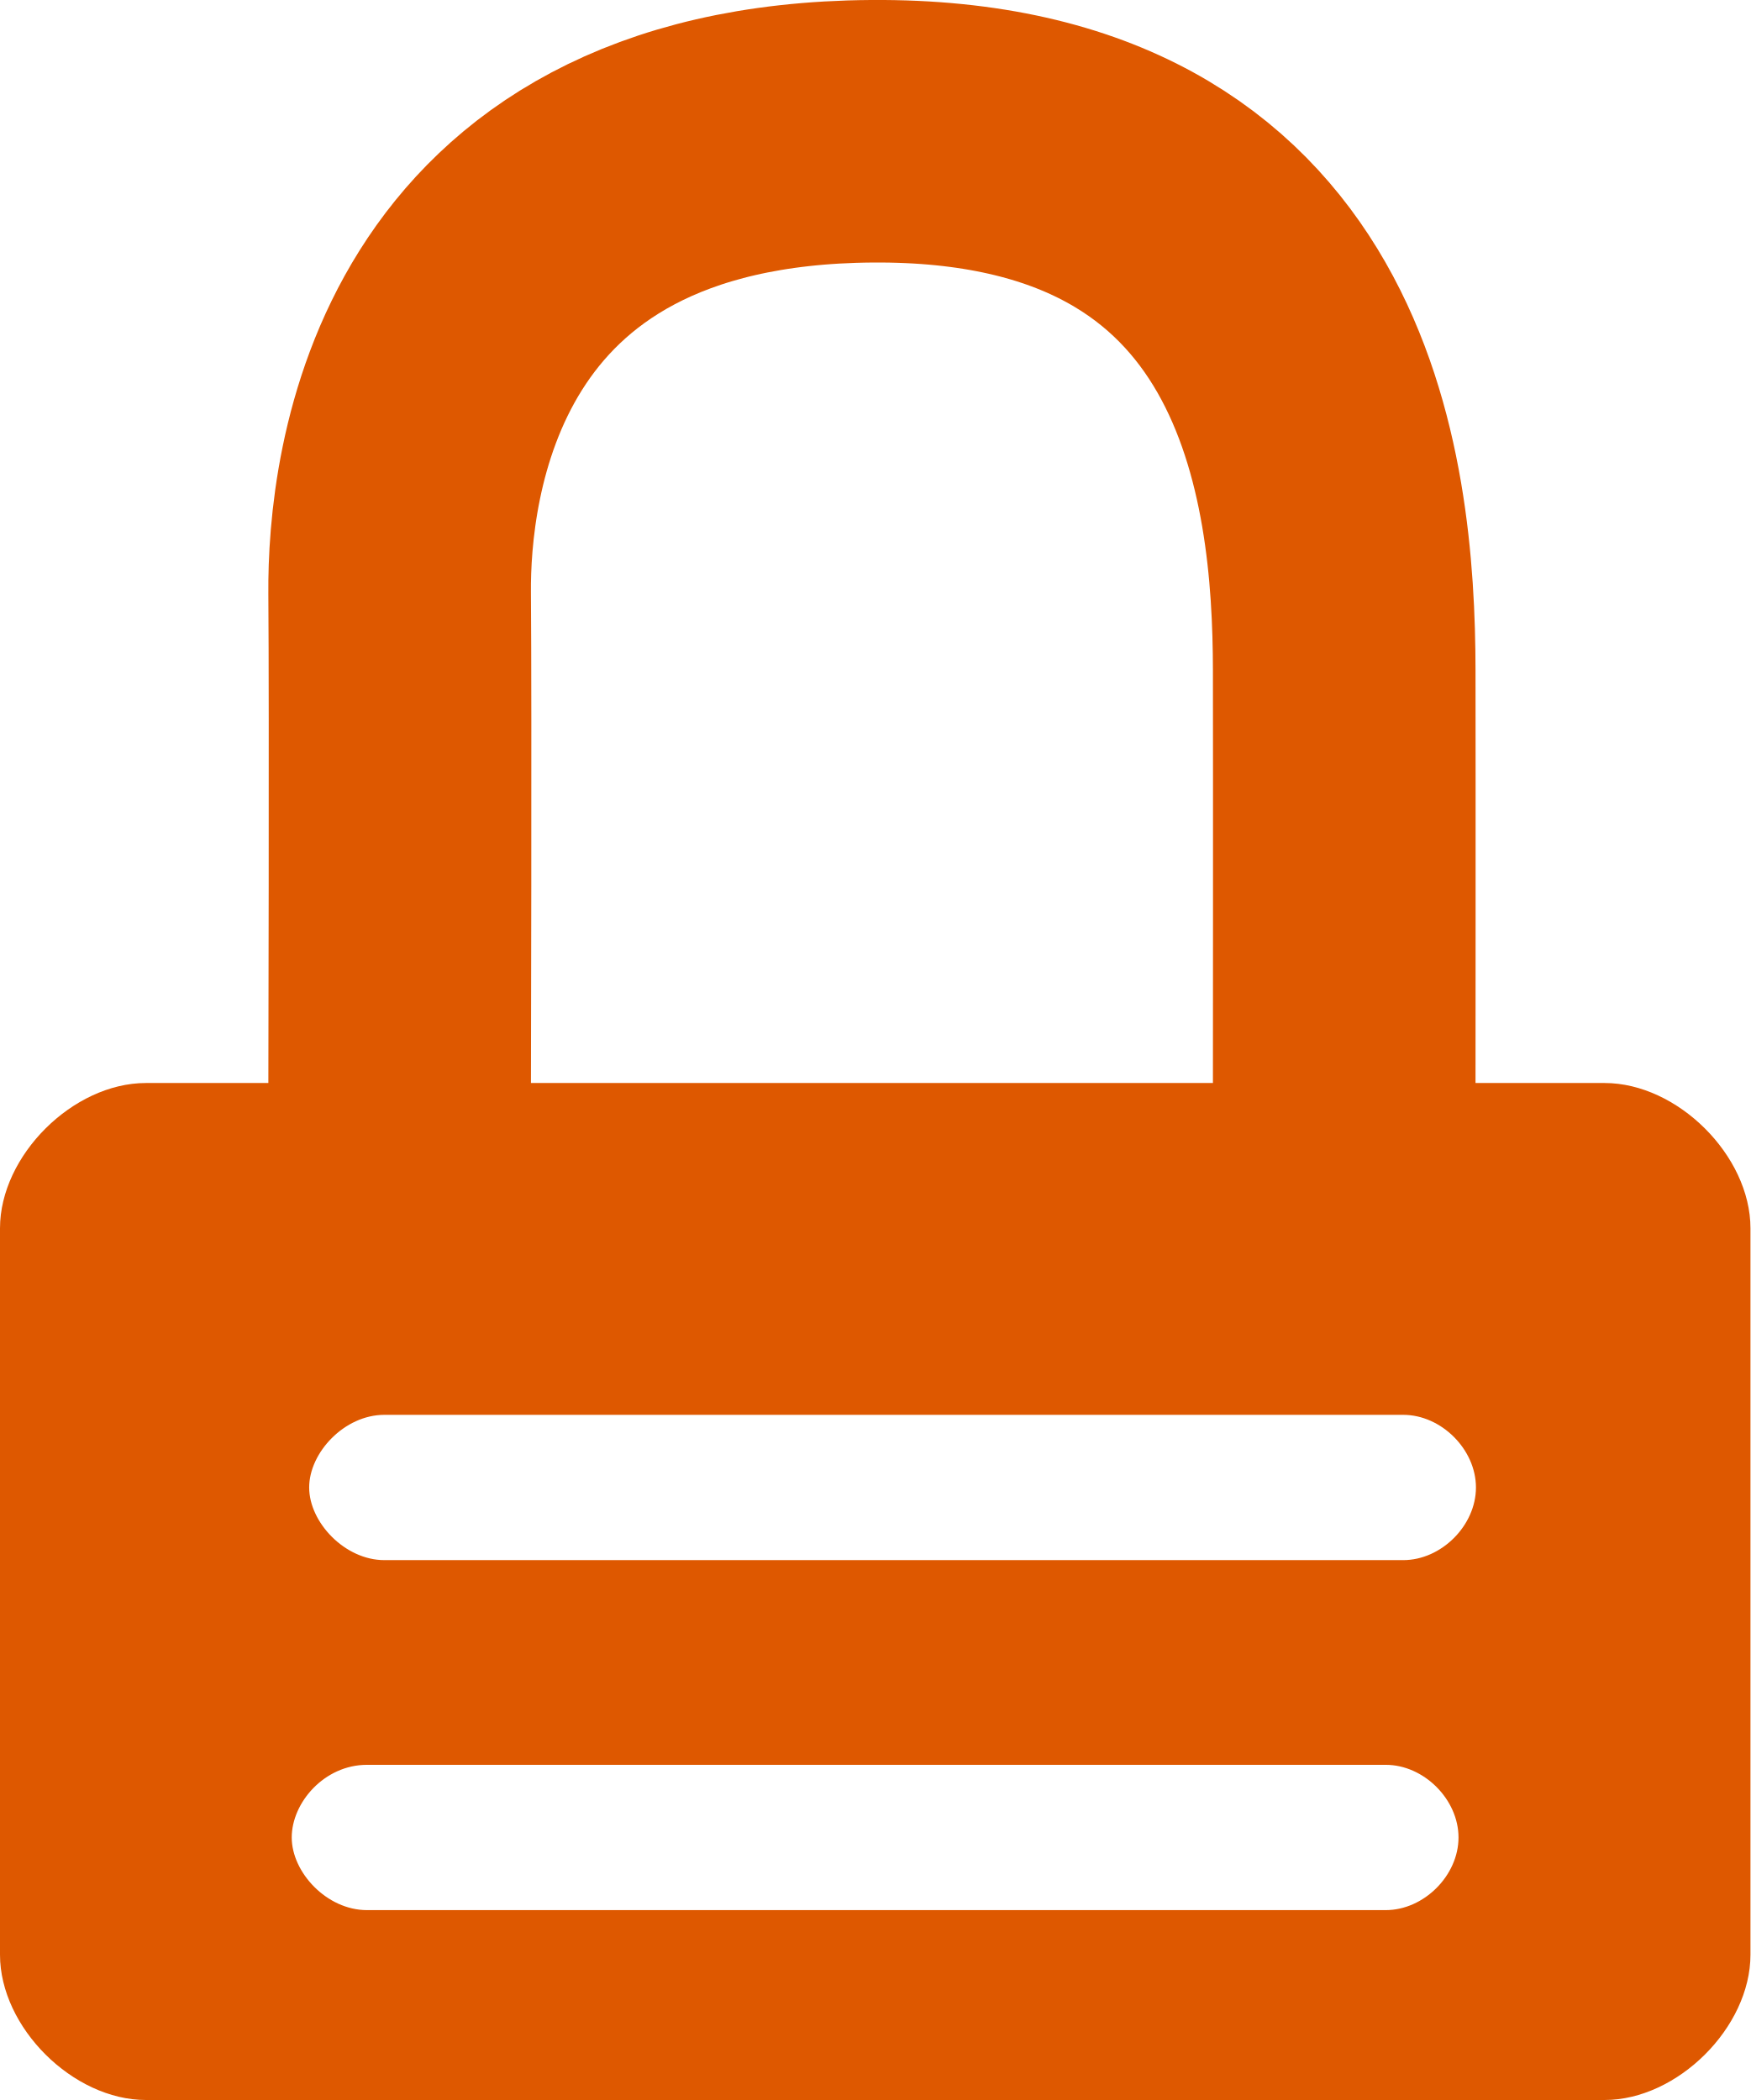
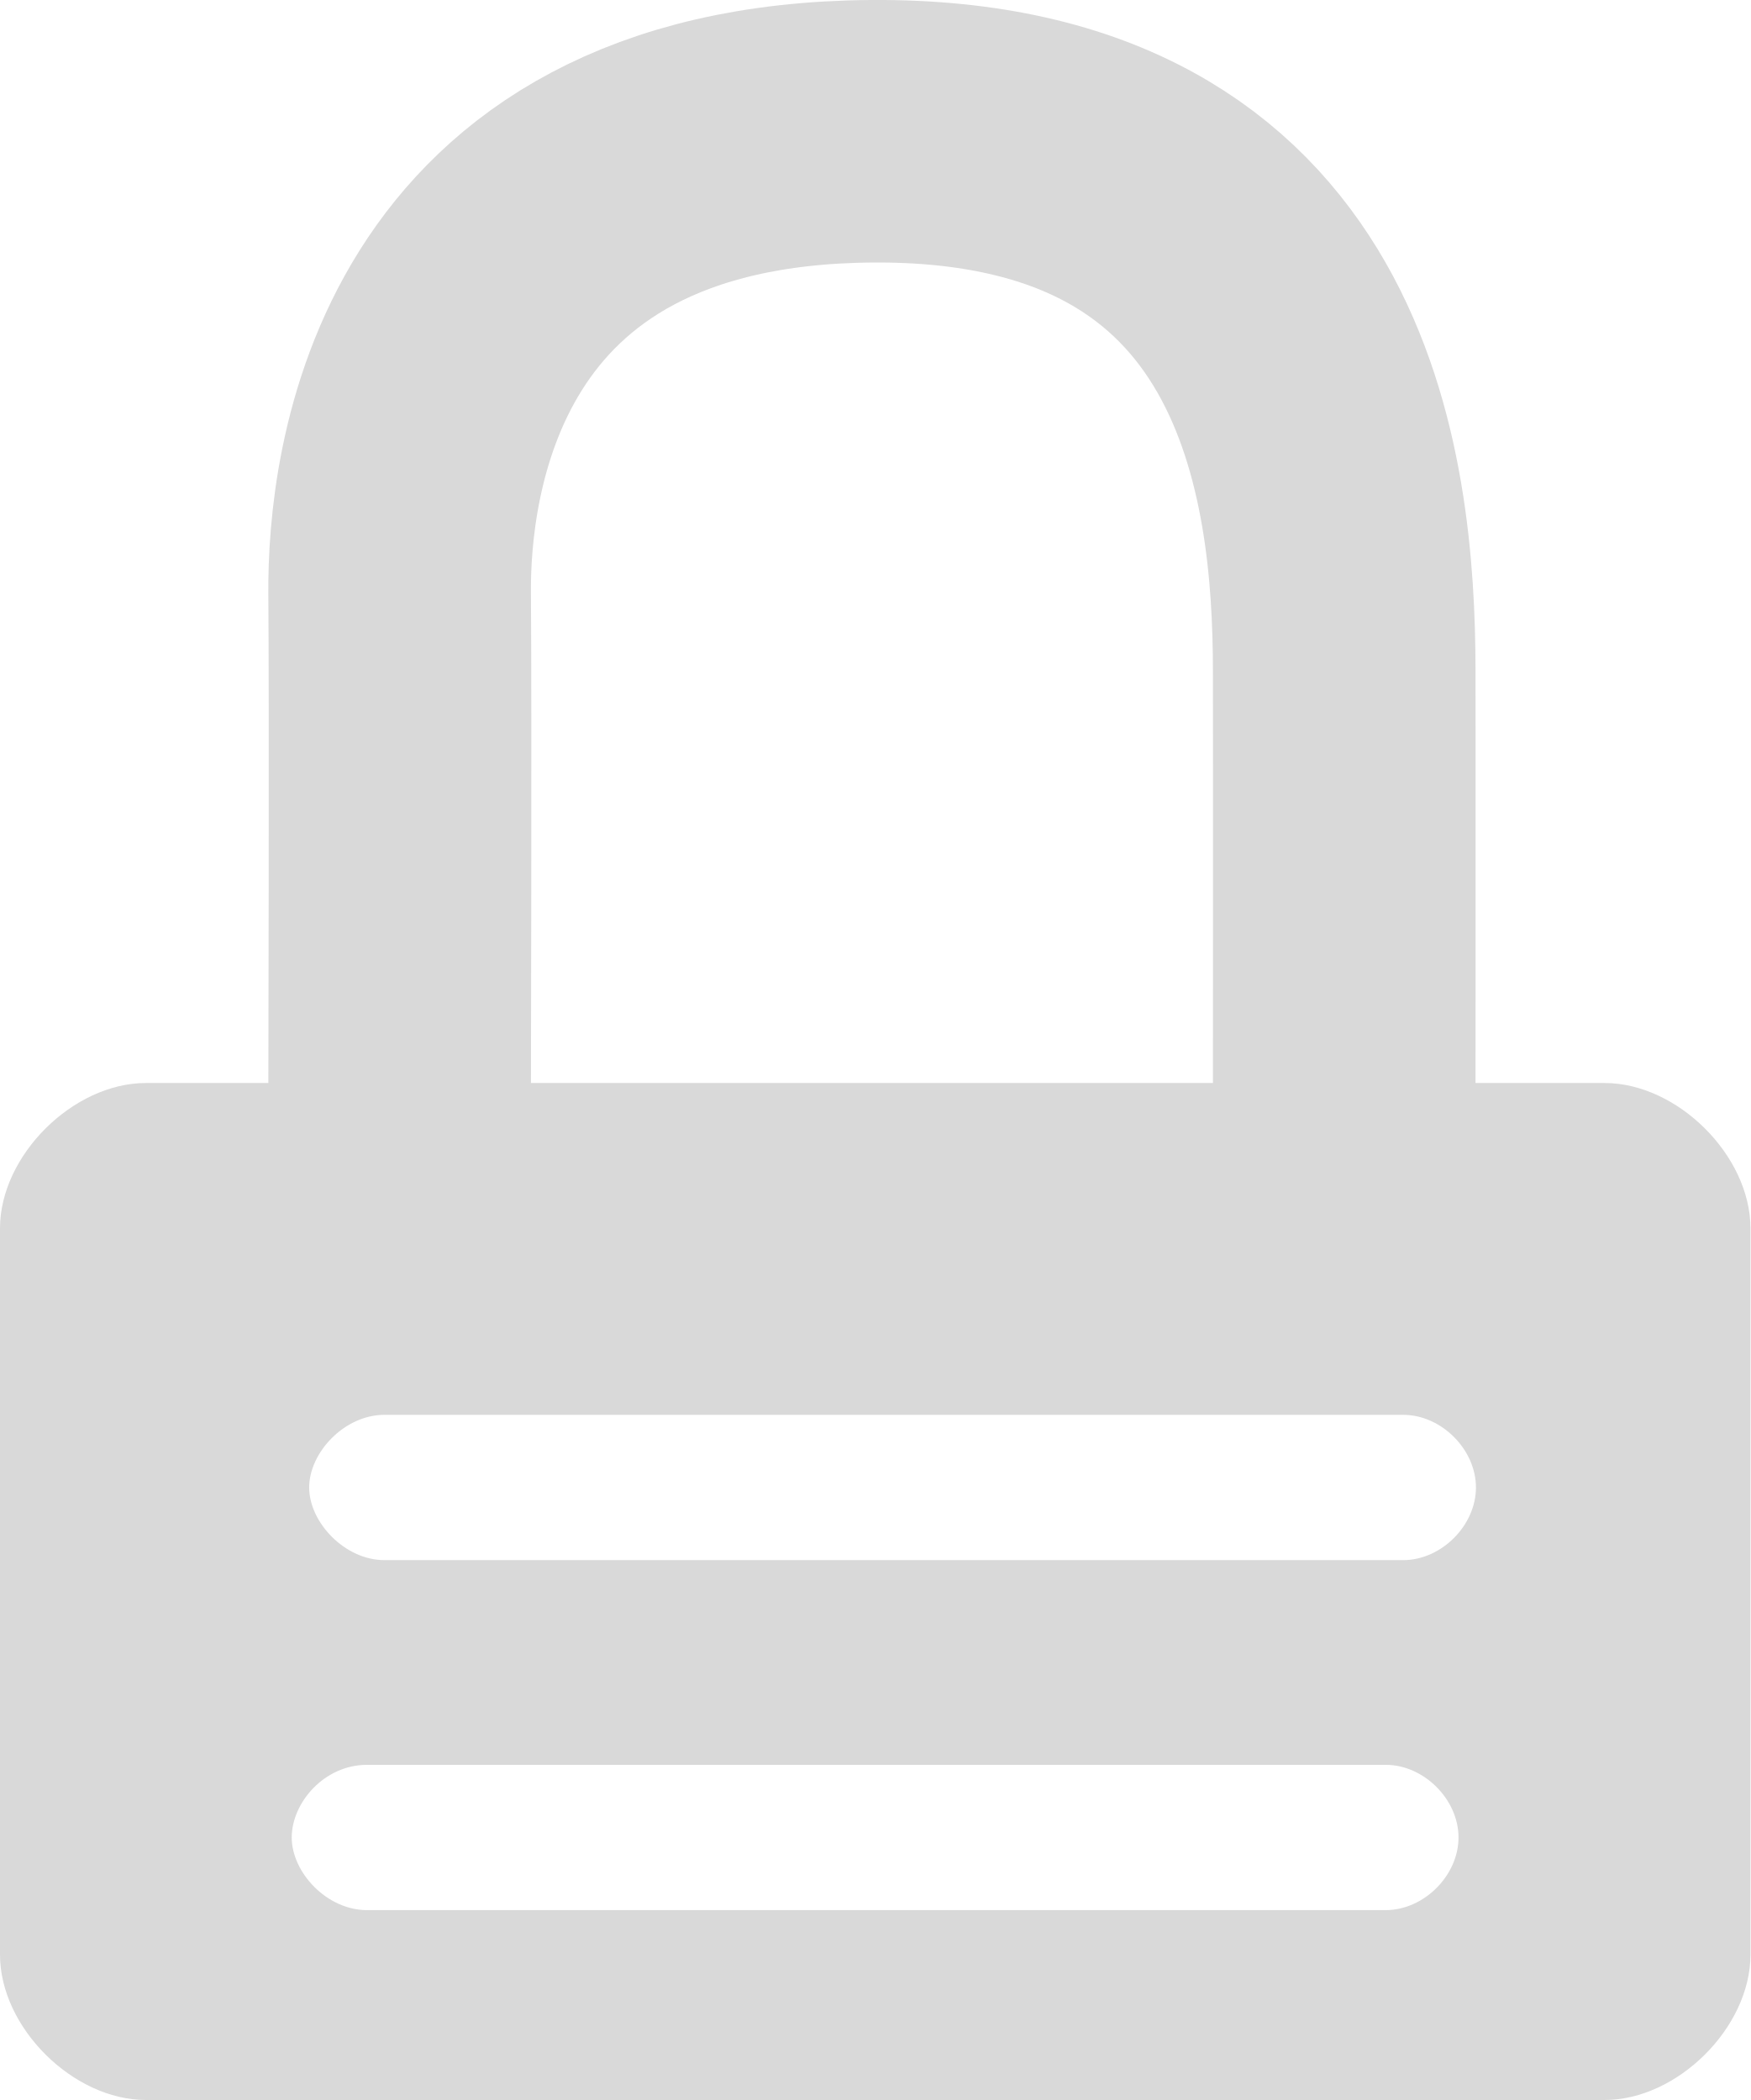
<svg xmlns="http://www.w3.org/2000/svg" xmlns:ns1="http://www.openswatchbook.org/uri/2009/osb" xmlns:xlink="http://www.w3.org/1999/xlink" version="1.1" width="10" height="12" id="svg2" style="display:inline">
  <defs id="defs28">
    <linearGradient id="linearGradient5515" ns1:paint="solid">
      <stop style="stop-color:#000000;stop-opacity:1;" offset="0" id="stop5517" />
    </linearGradient>
    <linearGradient id="linearGradient4942">
-       <stop style="stop-color:#ff6600;stop-opacity:1;" offset="0" id="stop4944" />
-       <stop style="stop-color:#de5800;stop-opacity:1;" offset="1" id="stop4946" />
+       <stop style="stop-color:#ffffff;stop-opacity:1;" offset="0" id="stop4944" />
+       <stop style="stop-color:#d9d9d9;stop-opacity:1;" offset="1" id="stop4946" />
    </linearGradient>
    <linearGradient id="linearGradient5695-6">
      <stop style="stop-color:#3c3c3c;stop-opacity:1;" offset="0" id="stop5697-6" />
      <stop style="stop-color:#000000;stop-opacity:1;" offset="1" id="stop5699-7" />
    </linearGradient>
    <linearGradient id="linearGradient5695-4">
      <stop style="stop-color:#646464;stop-opacity:1;" offset="0" id="stop5697-7" />
      <stop style="stop-color:#000000;stop-opacity:1;" offset="1" id="stop5699-6" />
    </linearGradient>
    <linearGradient id="linearGradient4942-73">
-       <stop style="stop-color:#ff6600;stop-opacity:1;" offset="0" id="stop4944-6" />
-       <stop style="stop-color:#de5800;stop-opacity:1;" offset="1" id="stop4946-6" />
+       <stop style="stop-color:#ffffff;stop-opacity:1;" offset="0" id="stop4944-6" />
+       <stop style="stop-color:#d9d9d9;stop-opacity:1;" offset="1" id="stop4946-6" />
    </linearGradient>
    <linearGradient id="linearGradient4942-5">
-       <stop style="stop-color:#ff6600;stop-opacity:1;" offset="0" id="stop4944-9" />
-       <stop style="stop-color:#de5800;stop-opacity:1;" offset="1" id="stop4946-5" />
+       <stop style="stop-color:#ffffff;stop-opacity:1;" offset="0" id="stop4944-9" />
+       <stop style="stop-color:#d9d9d9;stop-opacity:1;" offset="1" id="stop4946-5" />
    </linearGradient>
    <linearGradient gradientTransform="translate(62.63581,-72.27209)" xlink:href="#linearGradient4942" id="linearGradient4257" x1="4" y1="16.449" x2="28.091" y2="16.449" gradientUnits="userSpaceOnUse" />
    <linearGradient gradientTransform="translate(62.63581,-72.27209)" xlink:href="#linearGradient4942" id="linearGradient4259" gradientUnits="userSpaceOnUse" x1="16.045" y1="8.318" x2="16.045" y2="32.409" />
    <linearGradient gradientTransform="translate(62.63581,-72.27209)" xlink:href="#linearGradient4942" id="linearGradient4261" x1="18.454" y1="8.318" x2="18.454" y2="32.409" gradientUnits="userSpaceOnUse" />
  </defs>
  <g style="display:inline" id="ic_library_crates" transform="translate(0,-20)">
    <g style="display:inline;stroke:url(#linearGradient4257)" id="ic_library_checked" transform="matrix(0.415098,0,0,0.415098,-1.660392,19.54706)">
      <path id="path8889-9" d="m 9.5,16.148 c 0,0 0.013,-5.3 0,-6.89 C 9.487,7.668 9.961,2.94 16,2.898 c 6,-0.041 6.496,4.77 6.5,7.42 0.003,1.59 0,5.83 0,5.83" style="fill:none;stroke:url(#linearGradient4259);stroke-width:3.614;stroke-linecap:butt;stroke-linejoin:miter;stroke-miterlimit:4;stroke-dasharray:none;stroke-opacity:1" />
      <path id="rect8885-1" d="M 6.008,16 C 5.004,16 4,17 4,18 v 10 c 0,1 1.004,2 2.008,2 H 26.083 c 1.004,0 2.008,-1 2.008,-2 V 18 c 0,-1 -1.004,-2 -2.008,-2 z m 3.283,4.568 H 23.312 c 0.524,0 1.001,0.476 1.001,1 0,0.524 -0.477,1 -1.001,1 H 9.29 c -0.544,0 -1.035,-0.52 -1.035,-1 0,-0.48 0.485,-1 1.035,-1 z m -0.24,4.818 H 23.072 c 0.524,0 1.001,0.476 1.001,1 0,0.524 -0.477,1 -1.001,1 H 9.05 c -0.553,0 -1.035,-0.52 -1.035,-1 0,-0.48 0.449,-1 1.035,-1 z" style="color:#000000;font-style:normal;font-variant:normal;font-weight:normal;font-stretch:normal;font-size:medium;line-height:normal;font-family:Sans;-inkscape-font-specification:Sans;text-indent:0;text-align:start;text-decoration:none;text-decoration-line:none;letter-spacing:normal;word-spacing:normal;text-transform:none;writing-mode:lr-tb;direction:ltr;baseline-shift:baseline;text-anchor:start;display:inline;overflow:visible;visibility:visible;fill:url(#linearGradient4261);fill-opacity:1;fill-rule:nonzero;stroke:none;stroke-width:2;marker:none;enable-background:accumulate" />
    </g>
  </g>
</svg>
